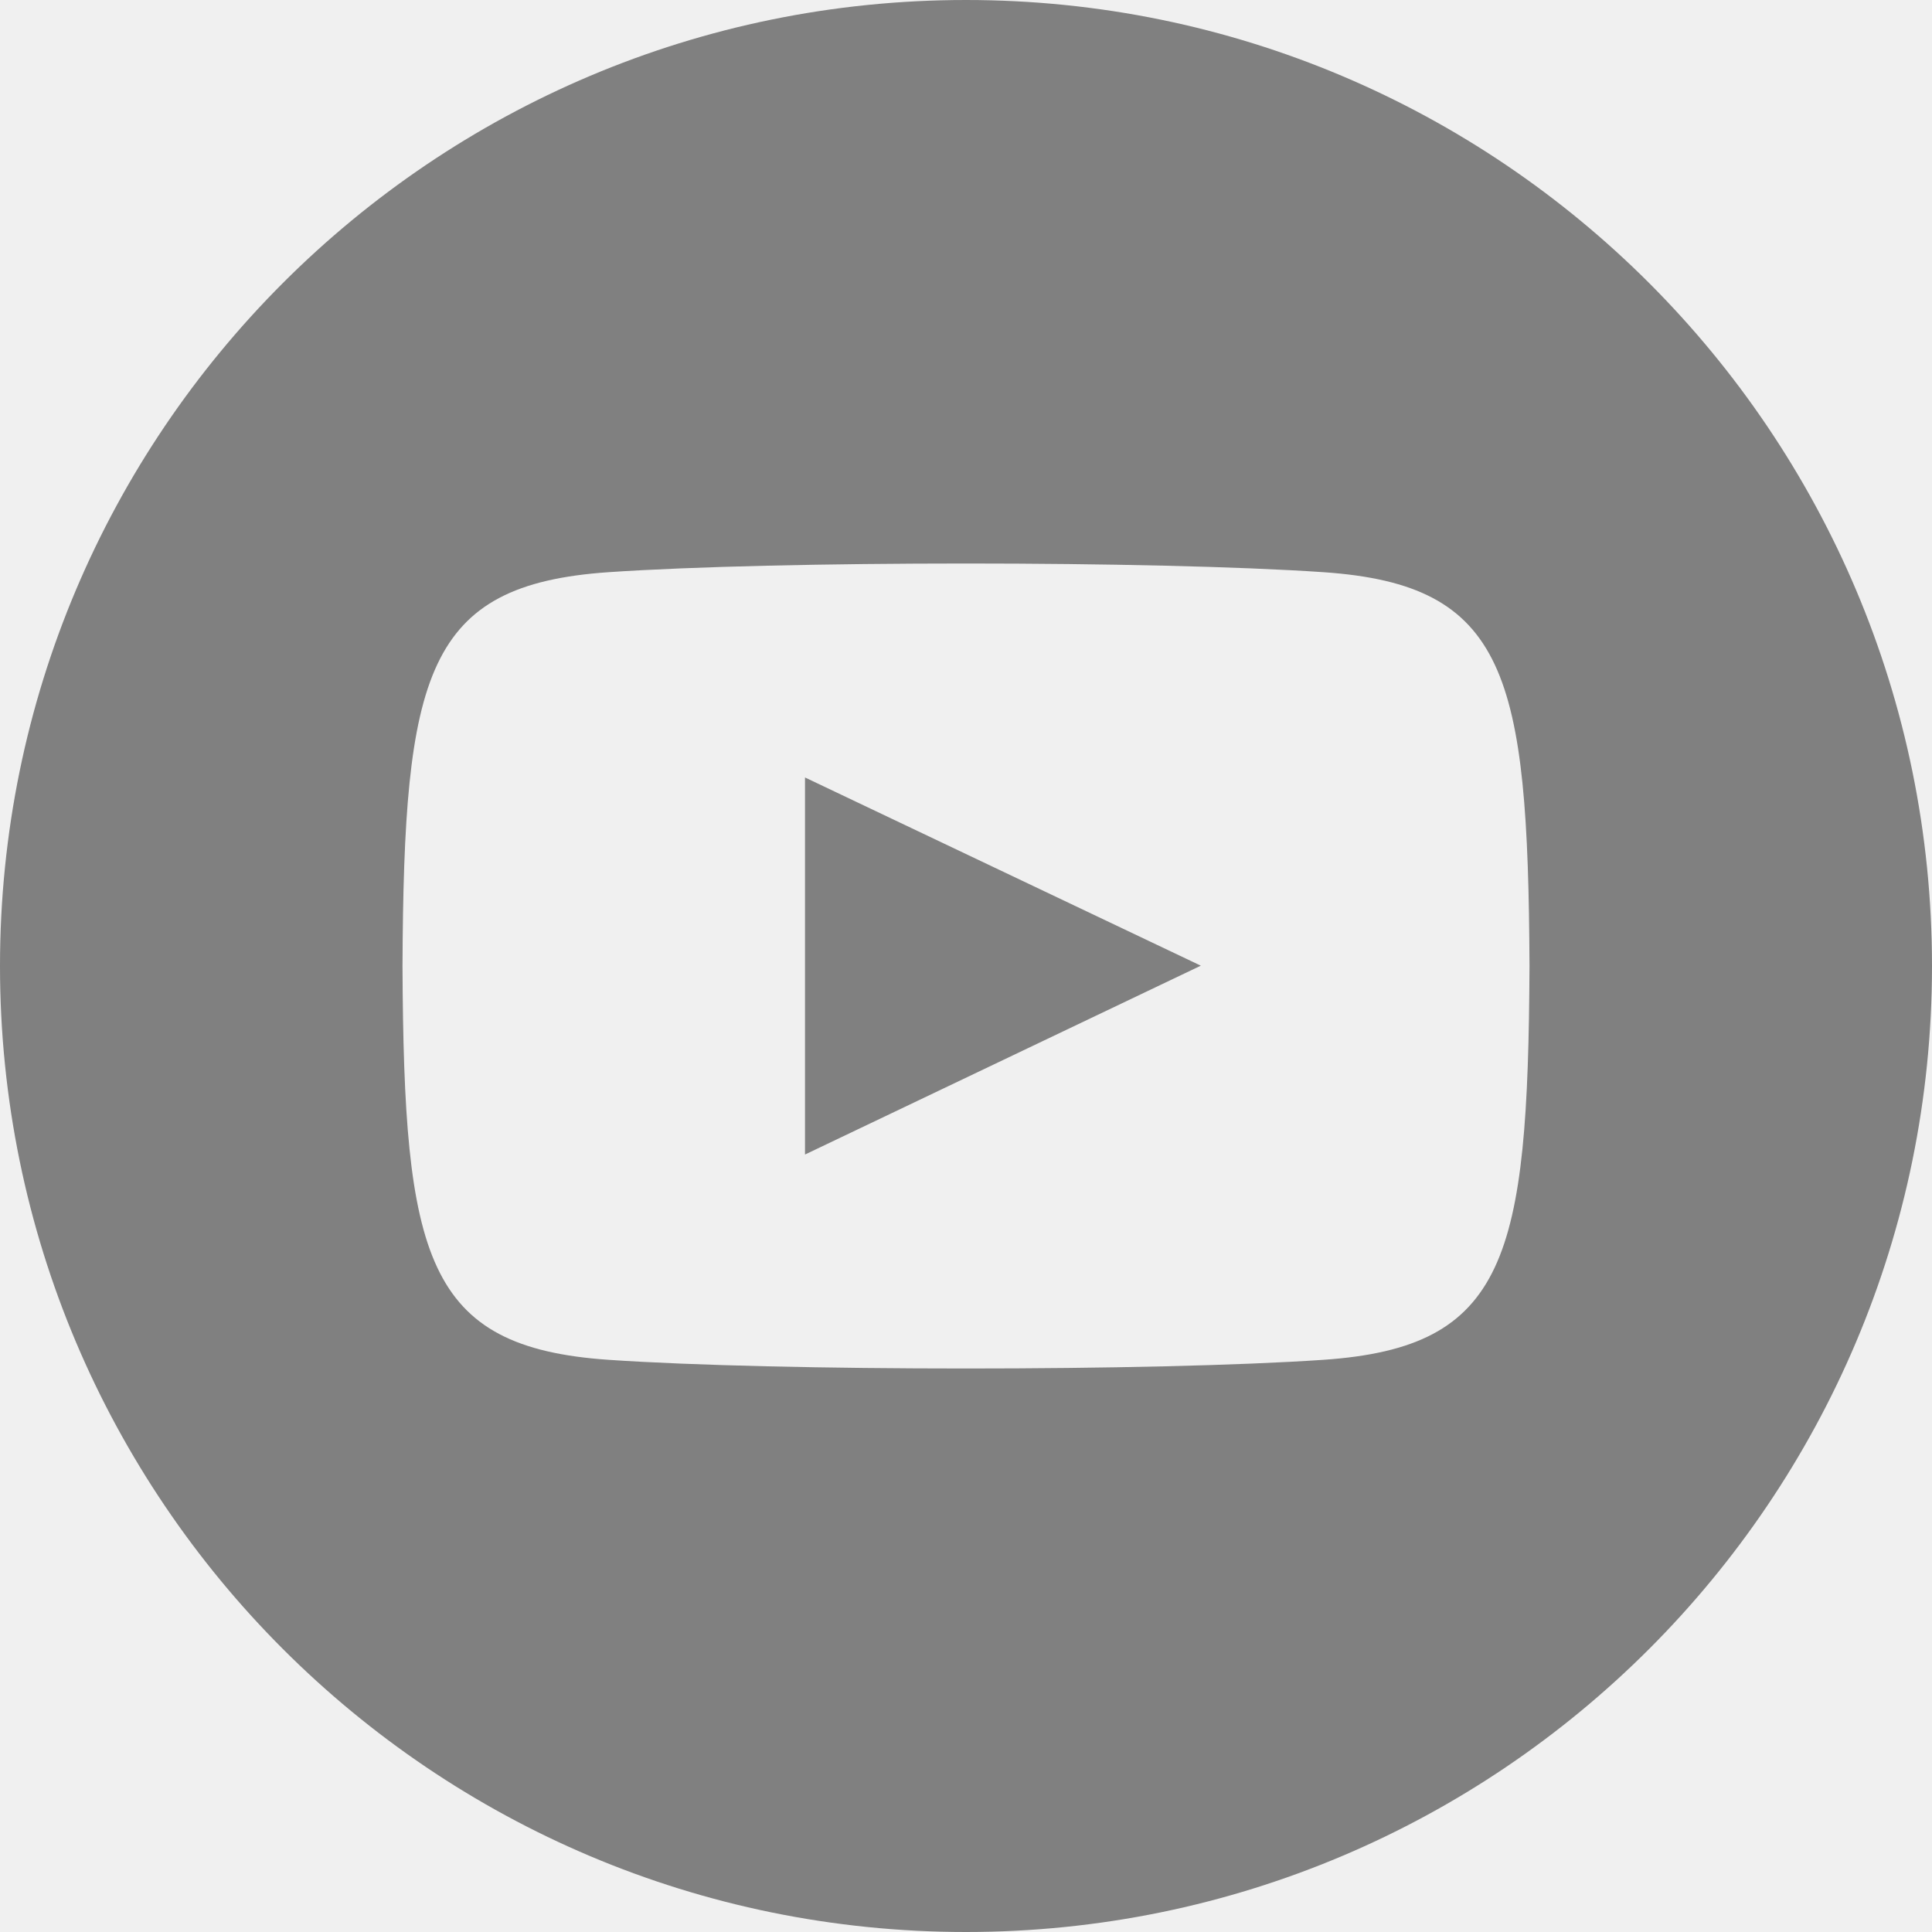
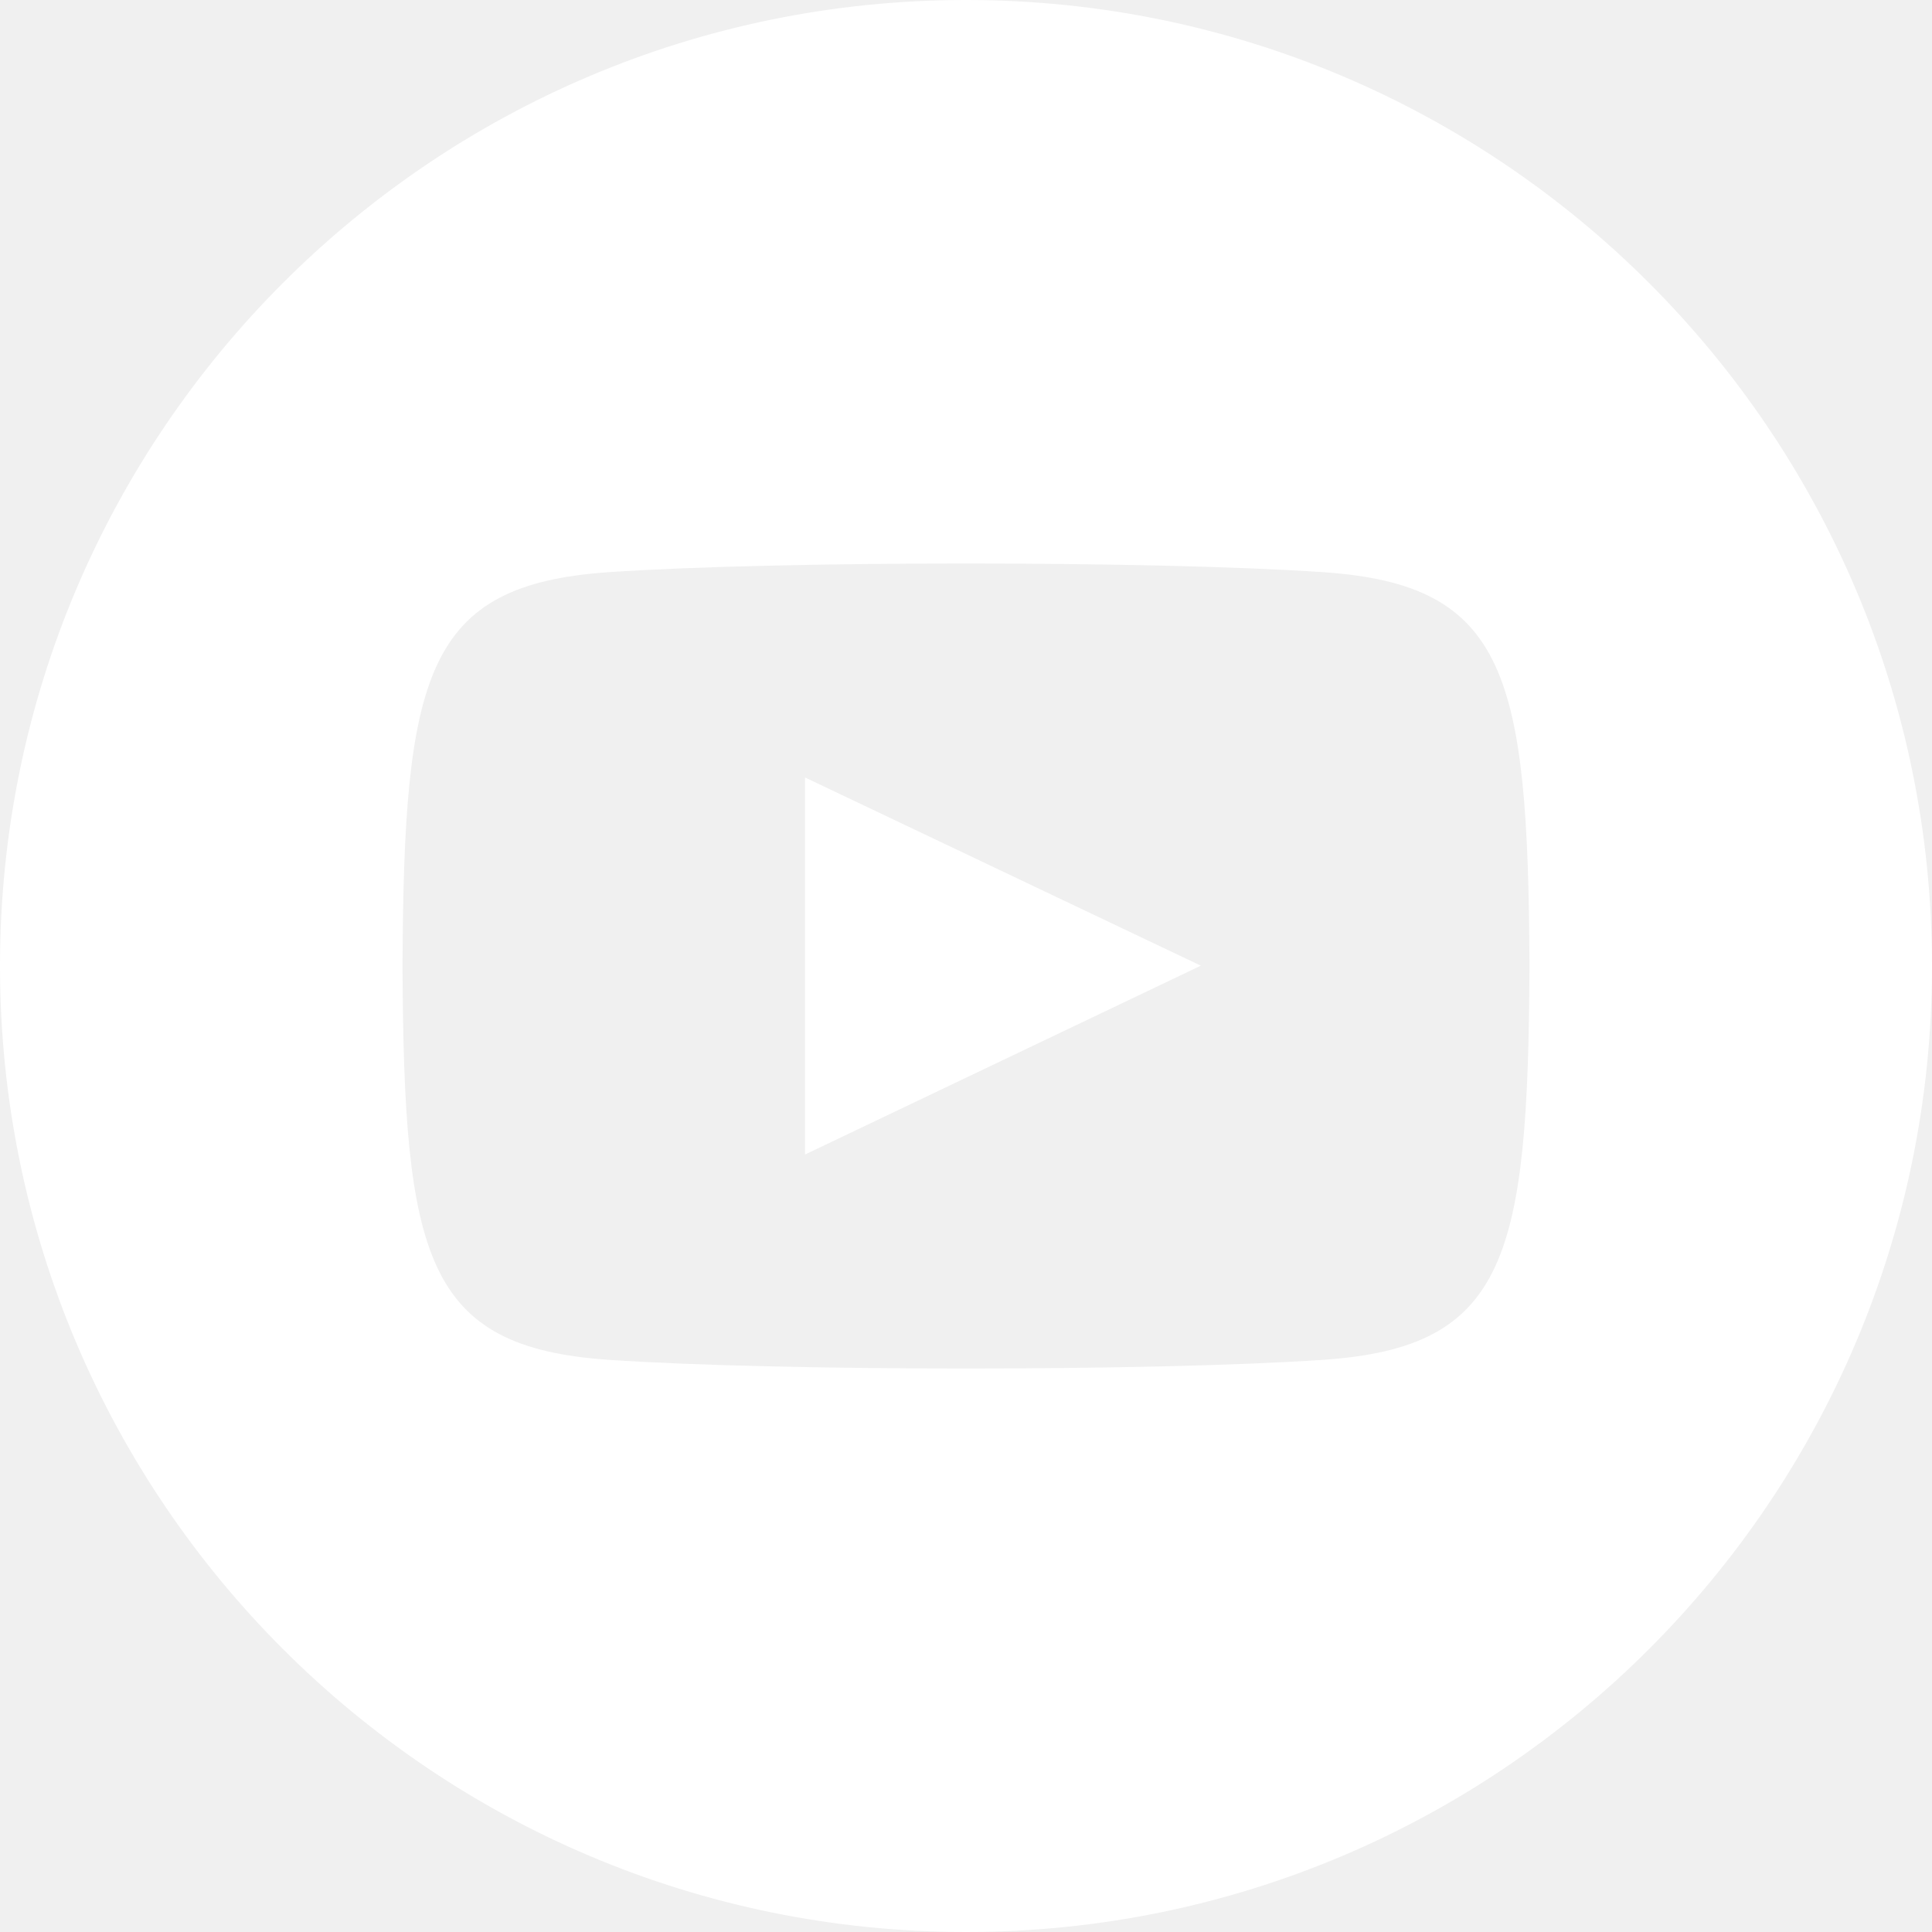
<svg xmlns="http://www.w3.org/2000/svg" width="24" height="24" viewBox="0 0 24 24">
-   <path d="M12 0c-6.627 0-12 5.373-12 12s5.373 12 12 12 12-5.373 12-12-5.373-12-12-12zm4.441 16.892c-2.102.144-6.784.144-8.883 0-2.276-.156-2.541-1.27-2.558-4.892.017-3.629.285-4.736 2.558-4.892 2.099-.144 6.782-.144 8.883 0 2.277.156 2.541 1.27 2.559 4.892-.018 3.629-.285 4.736-2.559 4.892zm-6.441-7.234l4.917 2.338-4.917 2.346v-4.684z" style="fill: gray" />
+   <path d="M12 0c-6.627 0-12 5.373-12 12s5.373 12 12 12 12-5.373 12-12-5.373-12-12-12zm4.441 16.892c-2.102.144-6.784.144-8.883 0-2.276-.156-2.541-1.27-2.558-4.892.017-3.629.285-4.736 2.558-4.892 2.099-.144 6.782-.144 8.883 0 2.277.156 2.541 1.27 2.559 4.892-.018 3.629-.285 4.736-2.559 4.892zm-6.441-7.234l4.917 2.338-4.917 2.346v-4.684z" style="fill: #fff" />
</svg>
